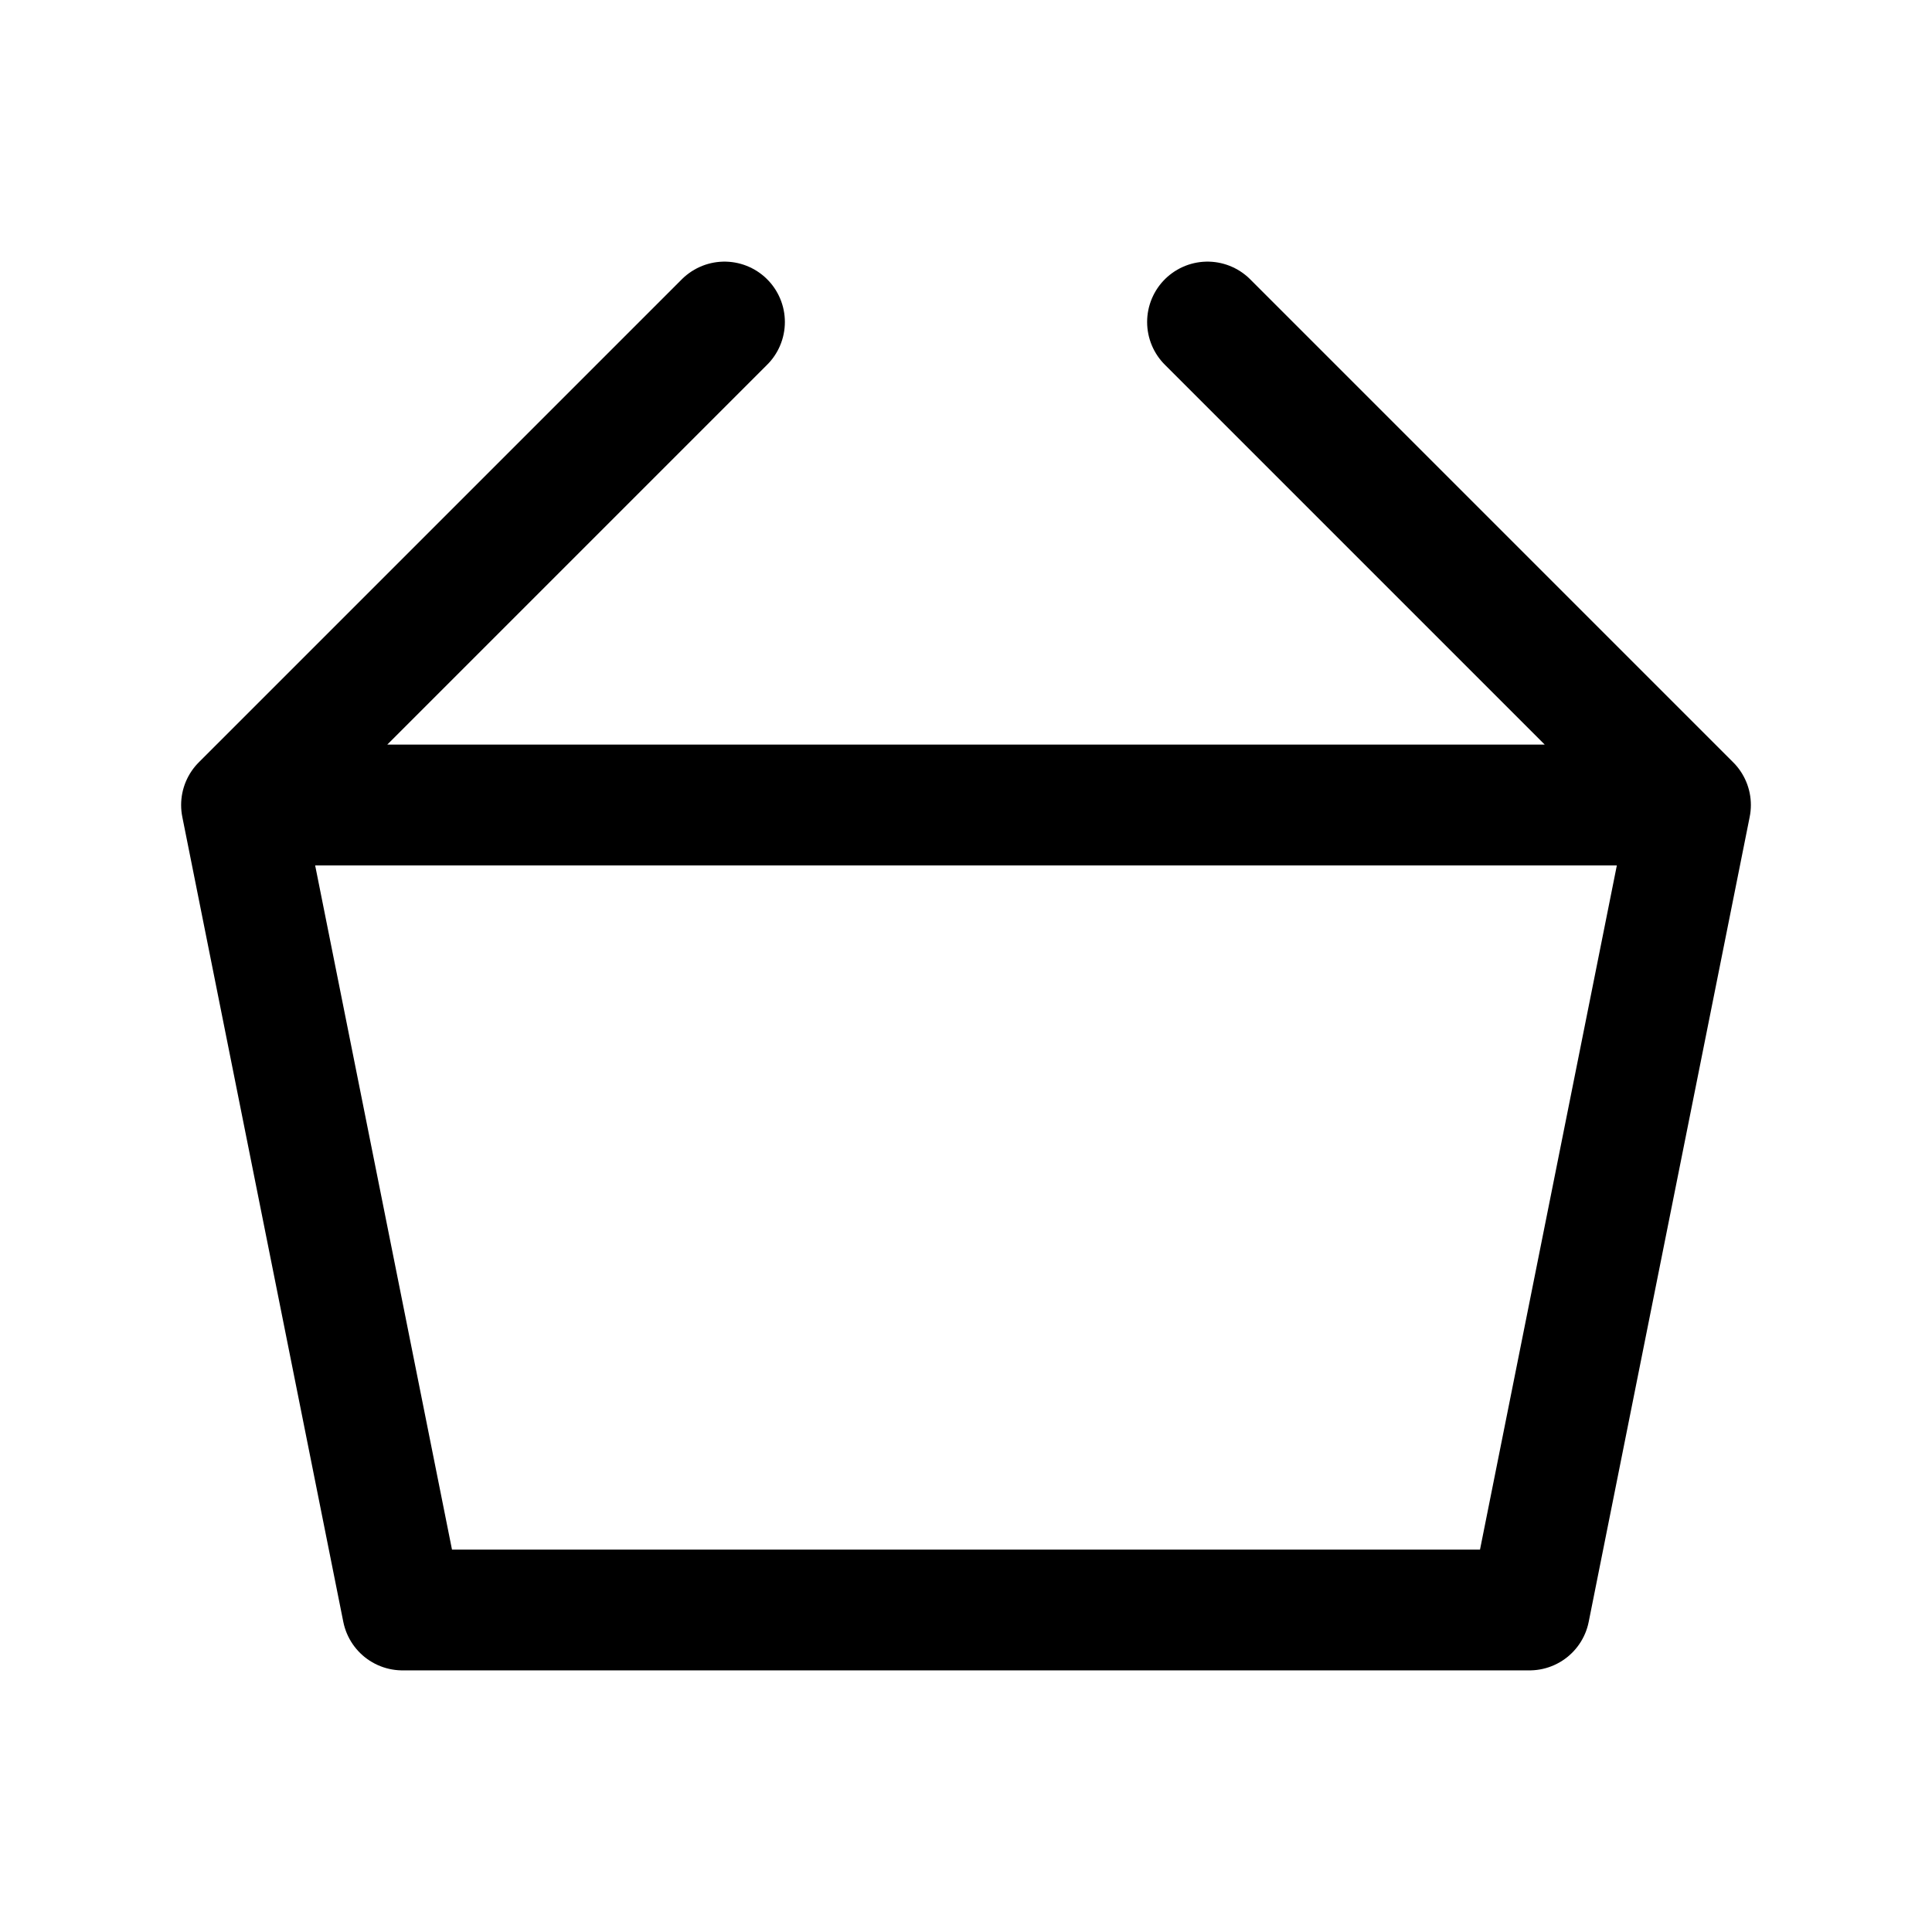
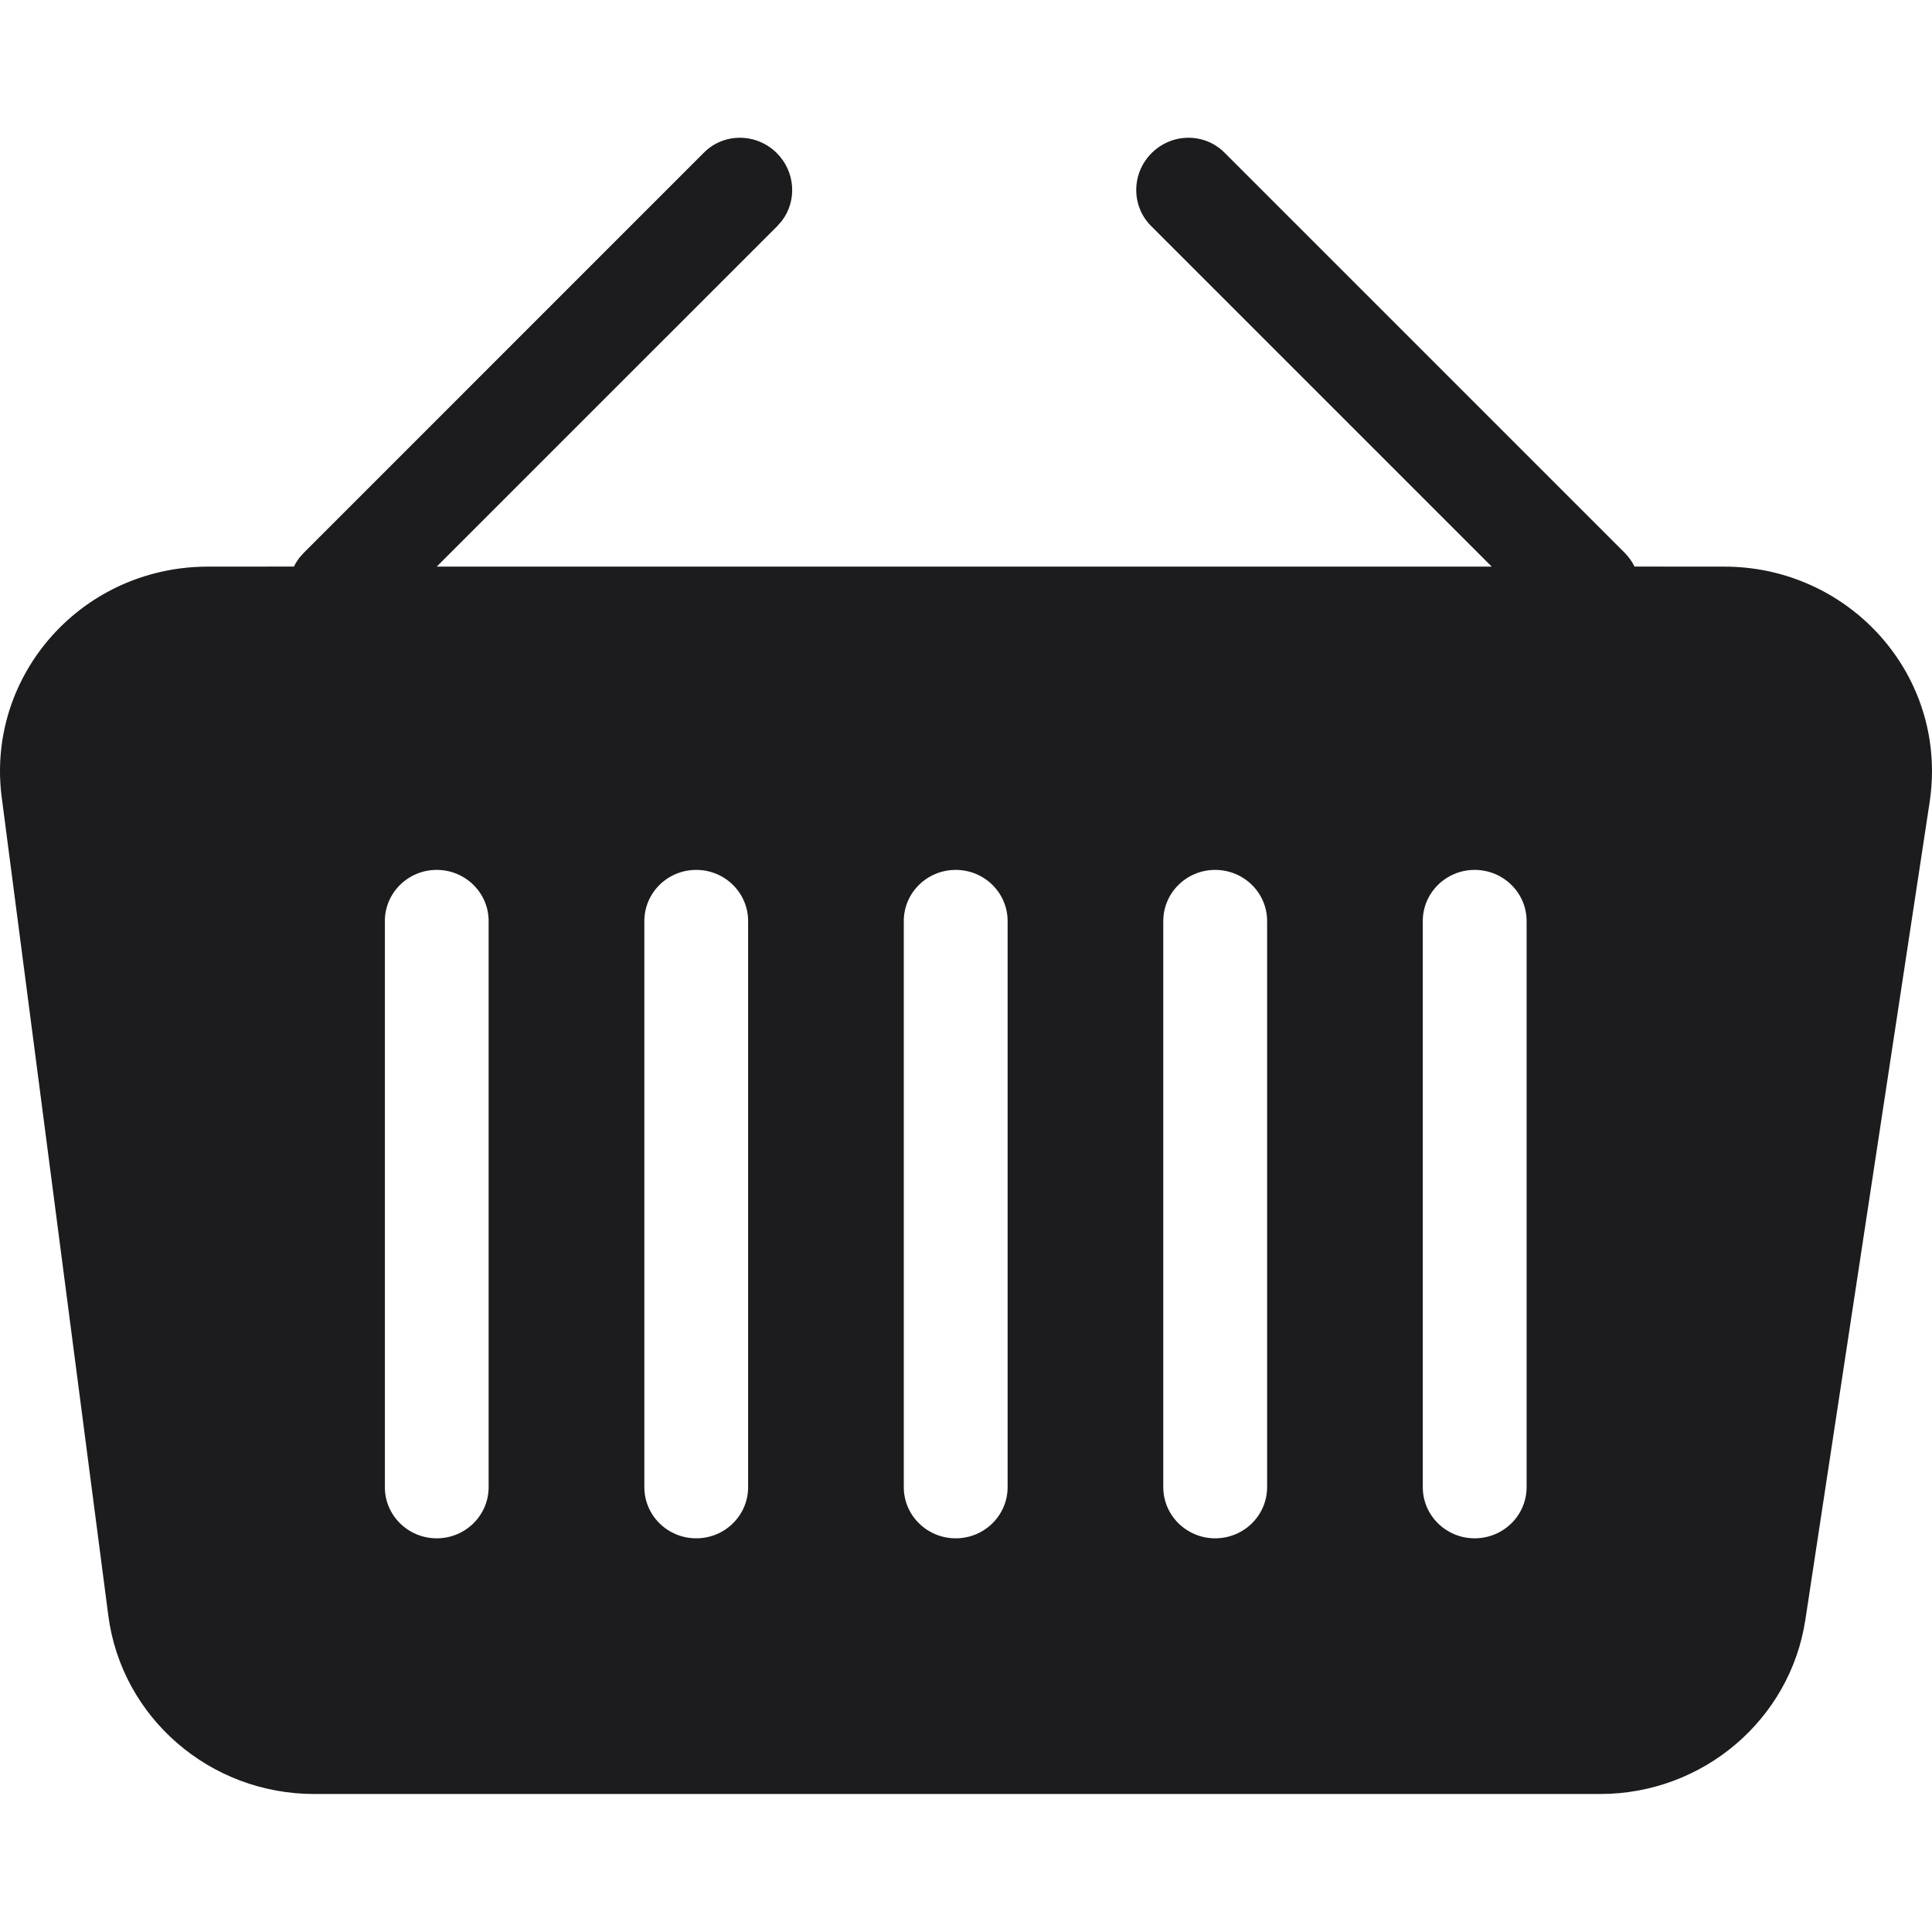
- <svg xmlns="http://www.w3.org/2000/svg" width="30px" height="30px" viewBox="0 0 24 24" fill="none">
-   <path d="M3 10H21M3 10L5 20H19L21 10M3 10L9 4M21 10L15 4" stroke="#000000" stroke-width="1.5" stroke-linecap="round" stroke-linejoin="round" />
+ <svg xmlns="http://www.w3.org/2000/svg" width="800px" height="800px" viewBox="0 -2.5 35 35" version="1.1">
+   <g id="icons" stroke="none" stroke-width="1" fill="none" fill-rule="evenodd">
+     <g id="ui-gambling-website-lined-icnos-casinoshunter" transform="translate(-1513, -285)" fill="#1C1C1F" fill-rule="nonzero">
+       <g id="1" transform="translate(1350, 120)">
+         <path d="M185.182,165.264 L192.434,172.516 C192.508,172.59 192.567,172.675 192.611,172.764 L194.239,172.765 C196.316,172.765 198,174.424 198,176.471 C198,176.655 197.986,176.838 197.959,177.02 L195.706,191.843 C195.43,193.657 193.848,195 191.987,195 L168.693,195 C166.801,195 165.203,193.615 164.962,191.766 L163.031,176.943 C162.767,174.913 164.222,173.056 166.282,172.795 C166.441,172.775 166.601,172.765 166.761,172.765 L168.325,172.764 C168.354,172.704 168.39,172.647 168.432,172.594 L168.502,172.516 L175.753,165.264 C176.115,164.902 176.706,164.907 177.073,165.274 C177.41,165.611 177.441,166.135 177.166,166.499 L177.083,166.594 L170.911,172.765 L190.024,172.765 L183.853,166.594 C183.491,166.232 183.495,165.641 183.862,165.274 C184.229,164.907 184.82,164.902 185.182,165.264 Z M170.912,178.259 C170.393,178.259 169.972,178.674 169.972,179.186 L169.972,189.441 C169.972,189.953 170.393,190.368 170.912,190.368 C171.431,190.368 171.852,189.953 171.852,189.441 L171.852,179.186 C171.852,178.674 171.431,178.259 170.912,178.259 Z M175.613,178.259 C175.093,178.259 174.673,178.674 174.673,179.186 L174.673,189.441 C174.673,189.953 175.093,190.368 175.613,190.368 C176.132,190.368 176.553,189.953 176.553,189.441 L176.553,179.186 C176.553,178.674 176.132,178.259 175.613,178.259 Z M180.314,178.259 C179.794,178.259 179.373,178.674 179.373,179.186 L179.373,189.441 C179.373,189.953 179.794,190.368 180.314,190.368 C180.833,190.368 181.254,189.953 181.254,189.441 L181.254,179.186 C181.254,178.674 180.833,178.259 180.314,178.259 Z M185.014,178.259 C184.495,178.259 184.074,178.674 184.074,179.186 L184.074,189.441 C184.074,189.953 184.495,190.368 185.014,190.368 C185.534,190.368 185.955,189.953 185.955,189.441 L185.955,179.186 C185.955,178.674 185.534,178.259 185.014,178.259 Z M189.715,178.259 C189.196,178.259 188.775,178.674 188.775,179.186 L188.775,189.441 C188.775,189.953 189.196,190.368 189.715,190.368 C190.235,190.368 190.656,189.953 190.656,189.441 L190.656,179.186 C190.656,178.674 190.235,178.259 189.715,178.259 Z" id="basket">
+ 
+ </path>
+       </g>
+     </g>
+   </g>
</svg>
